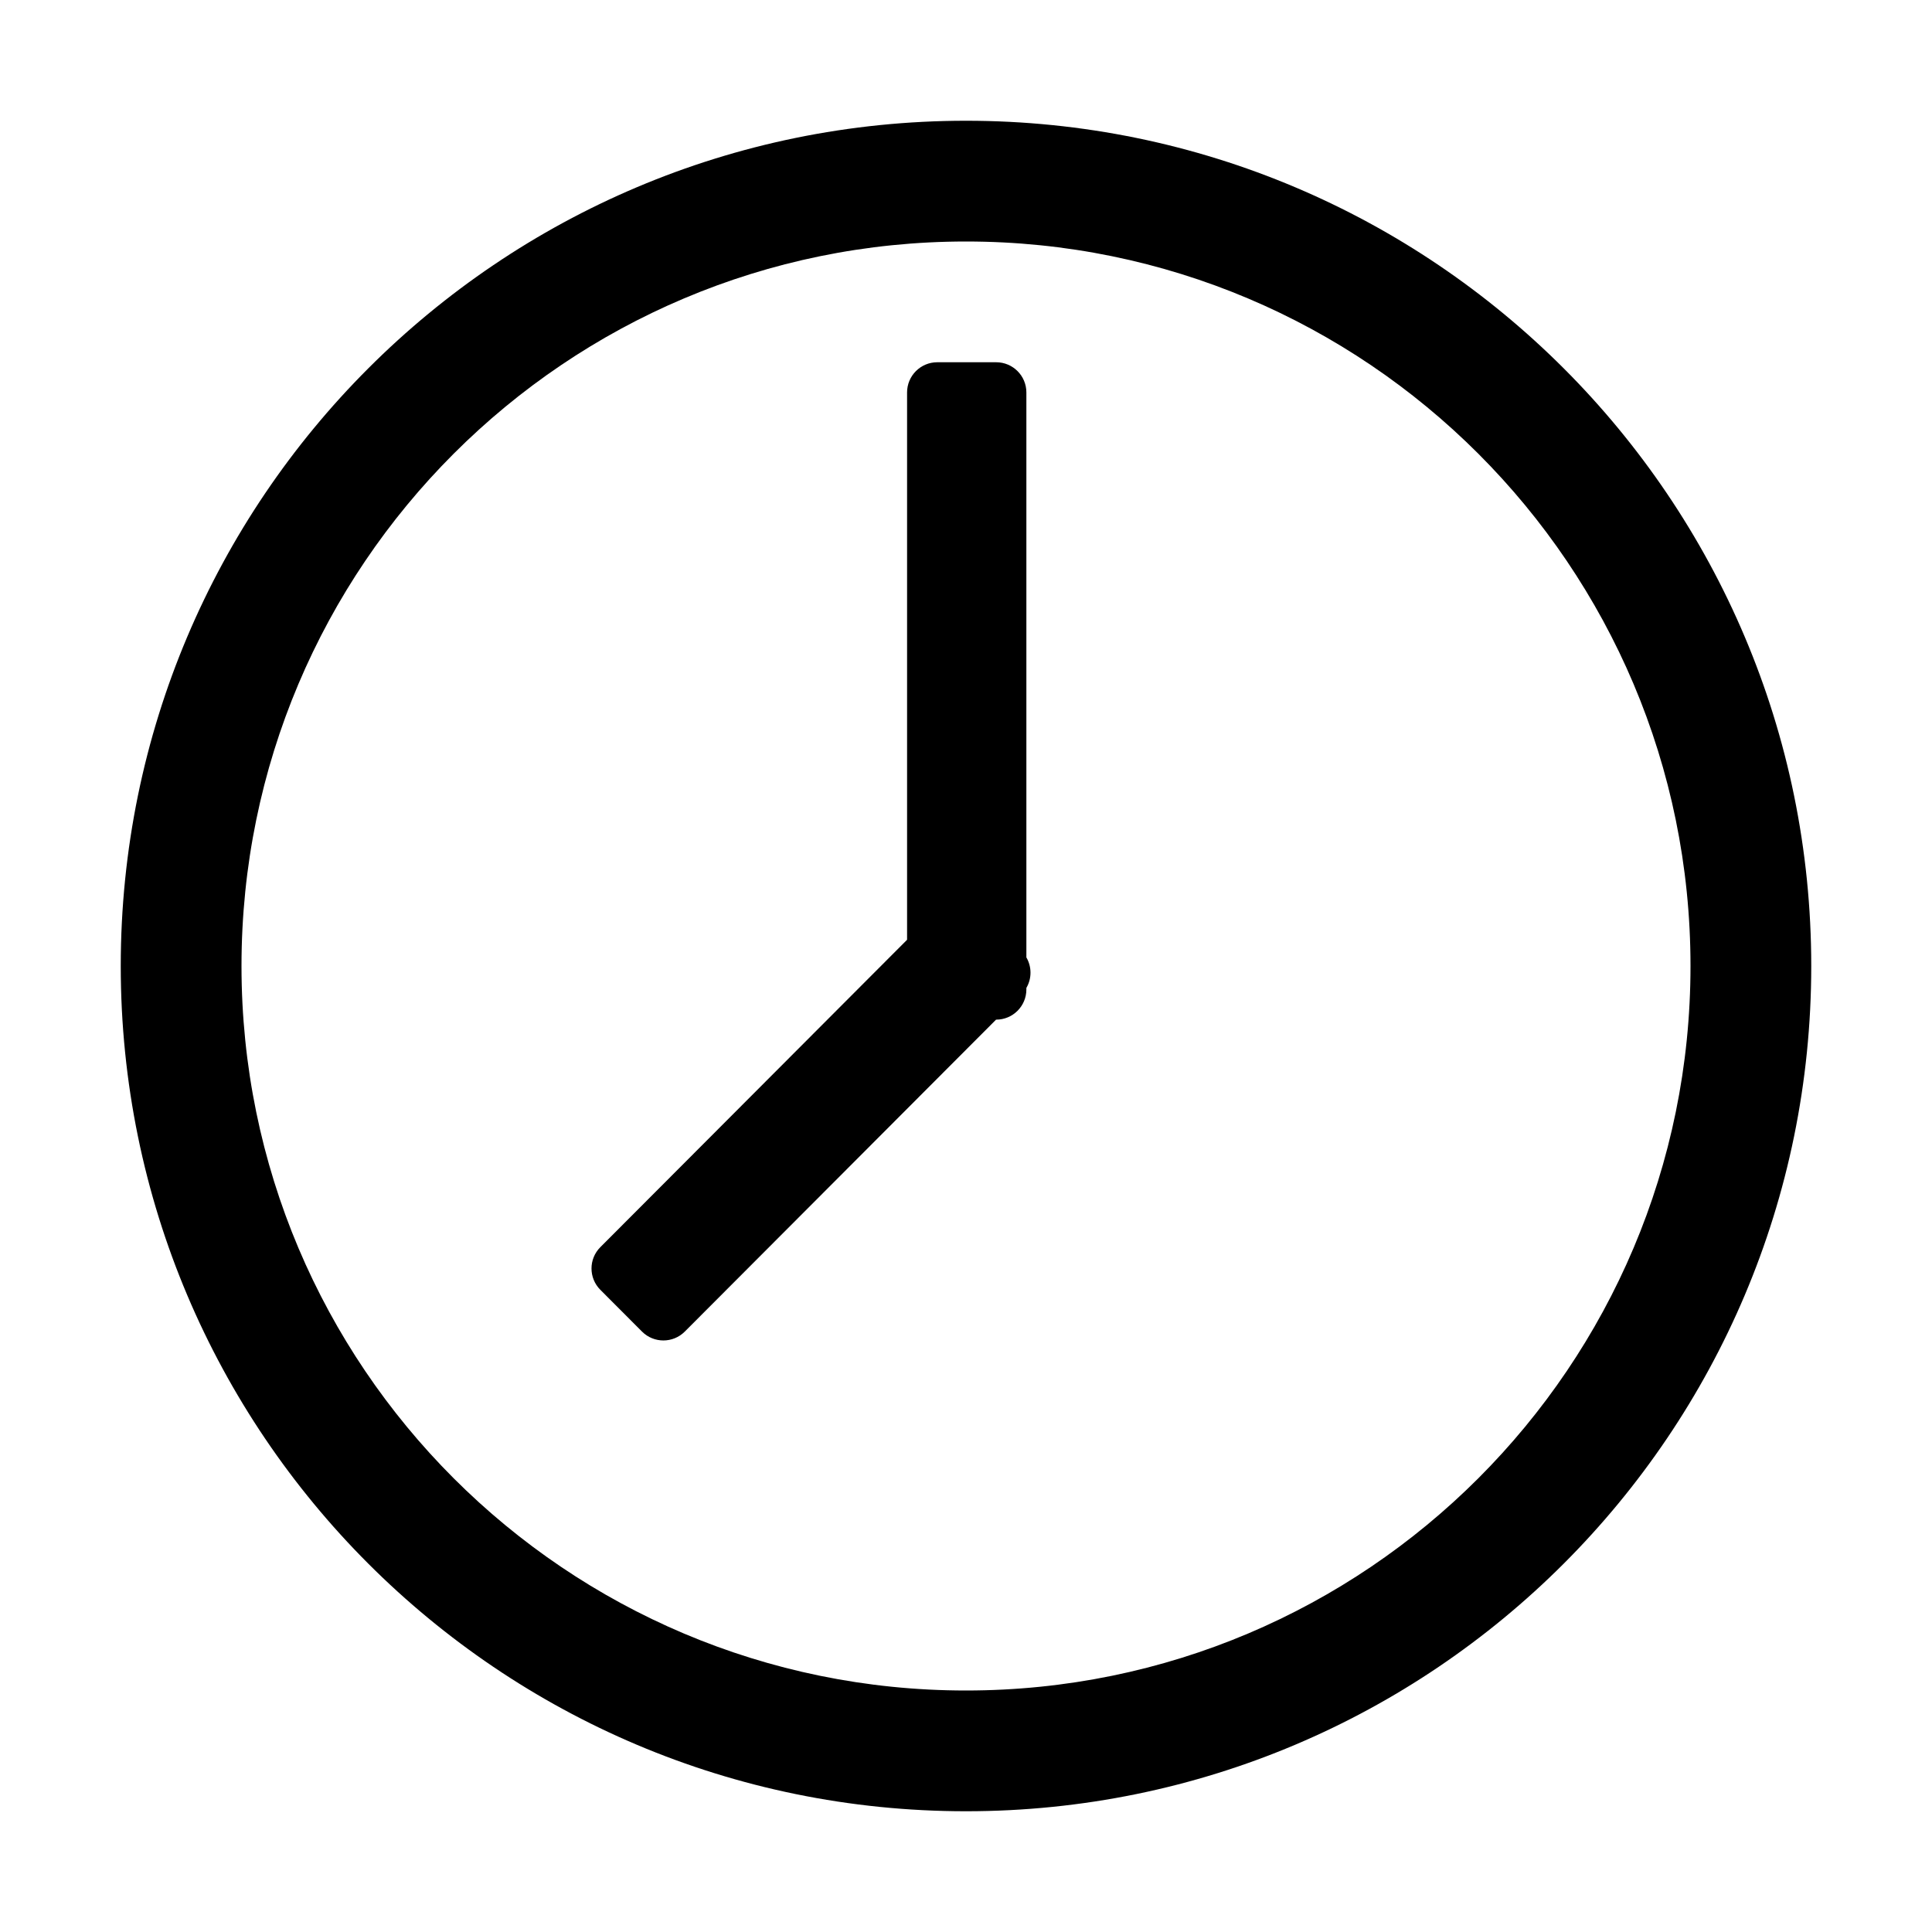
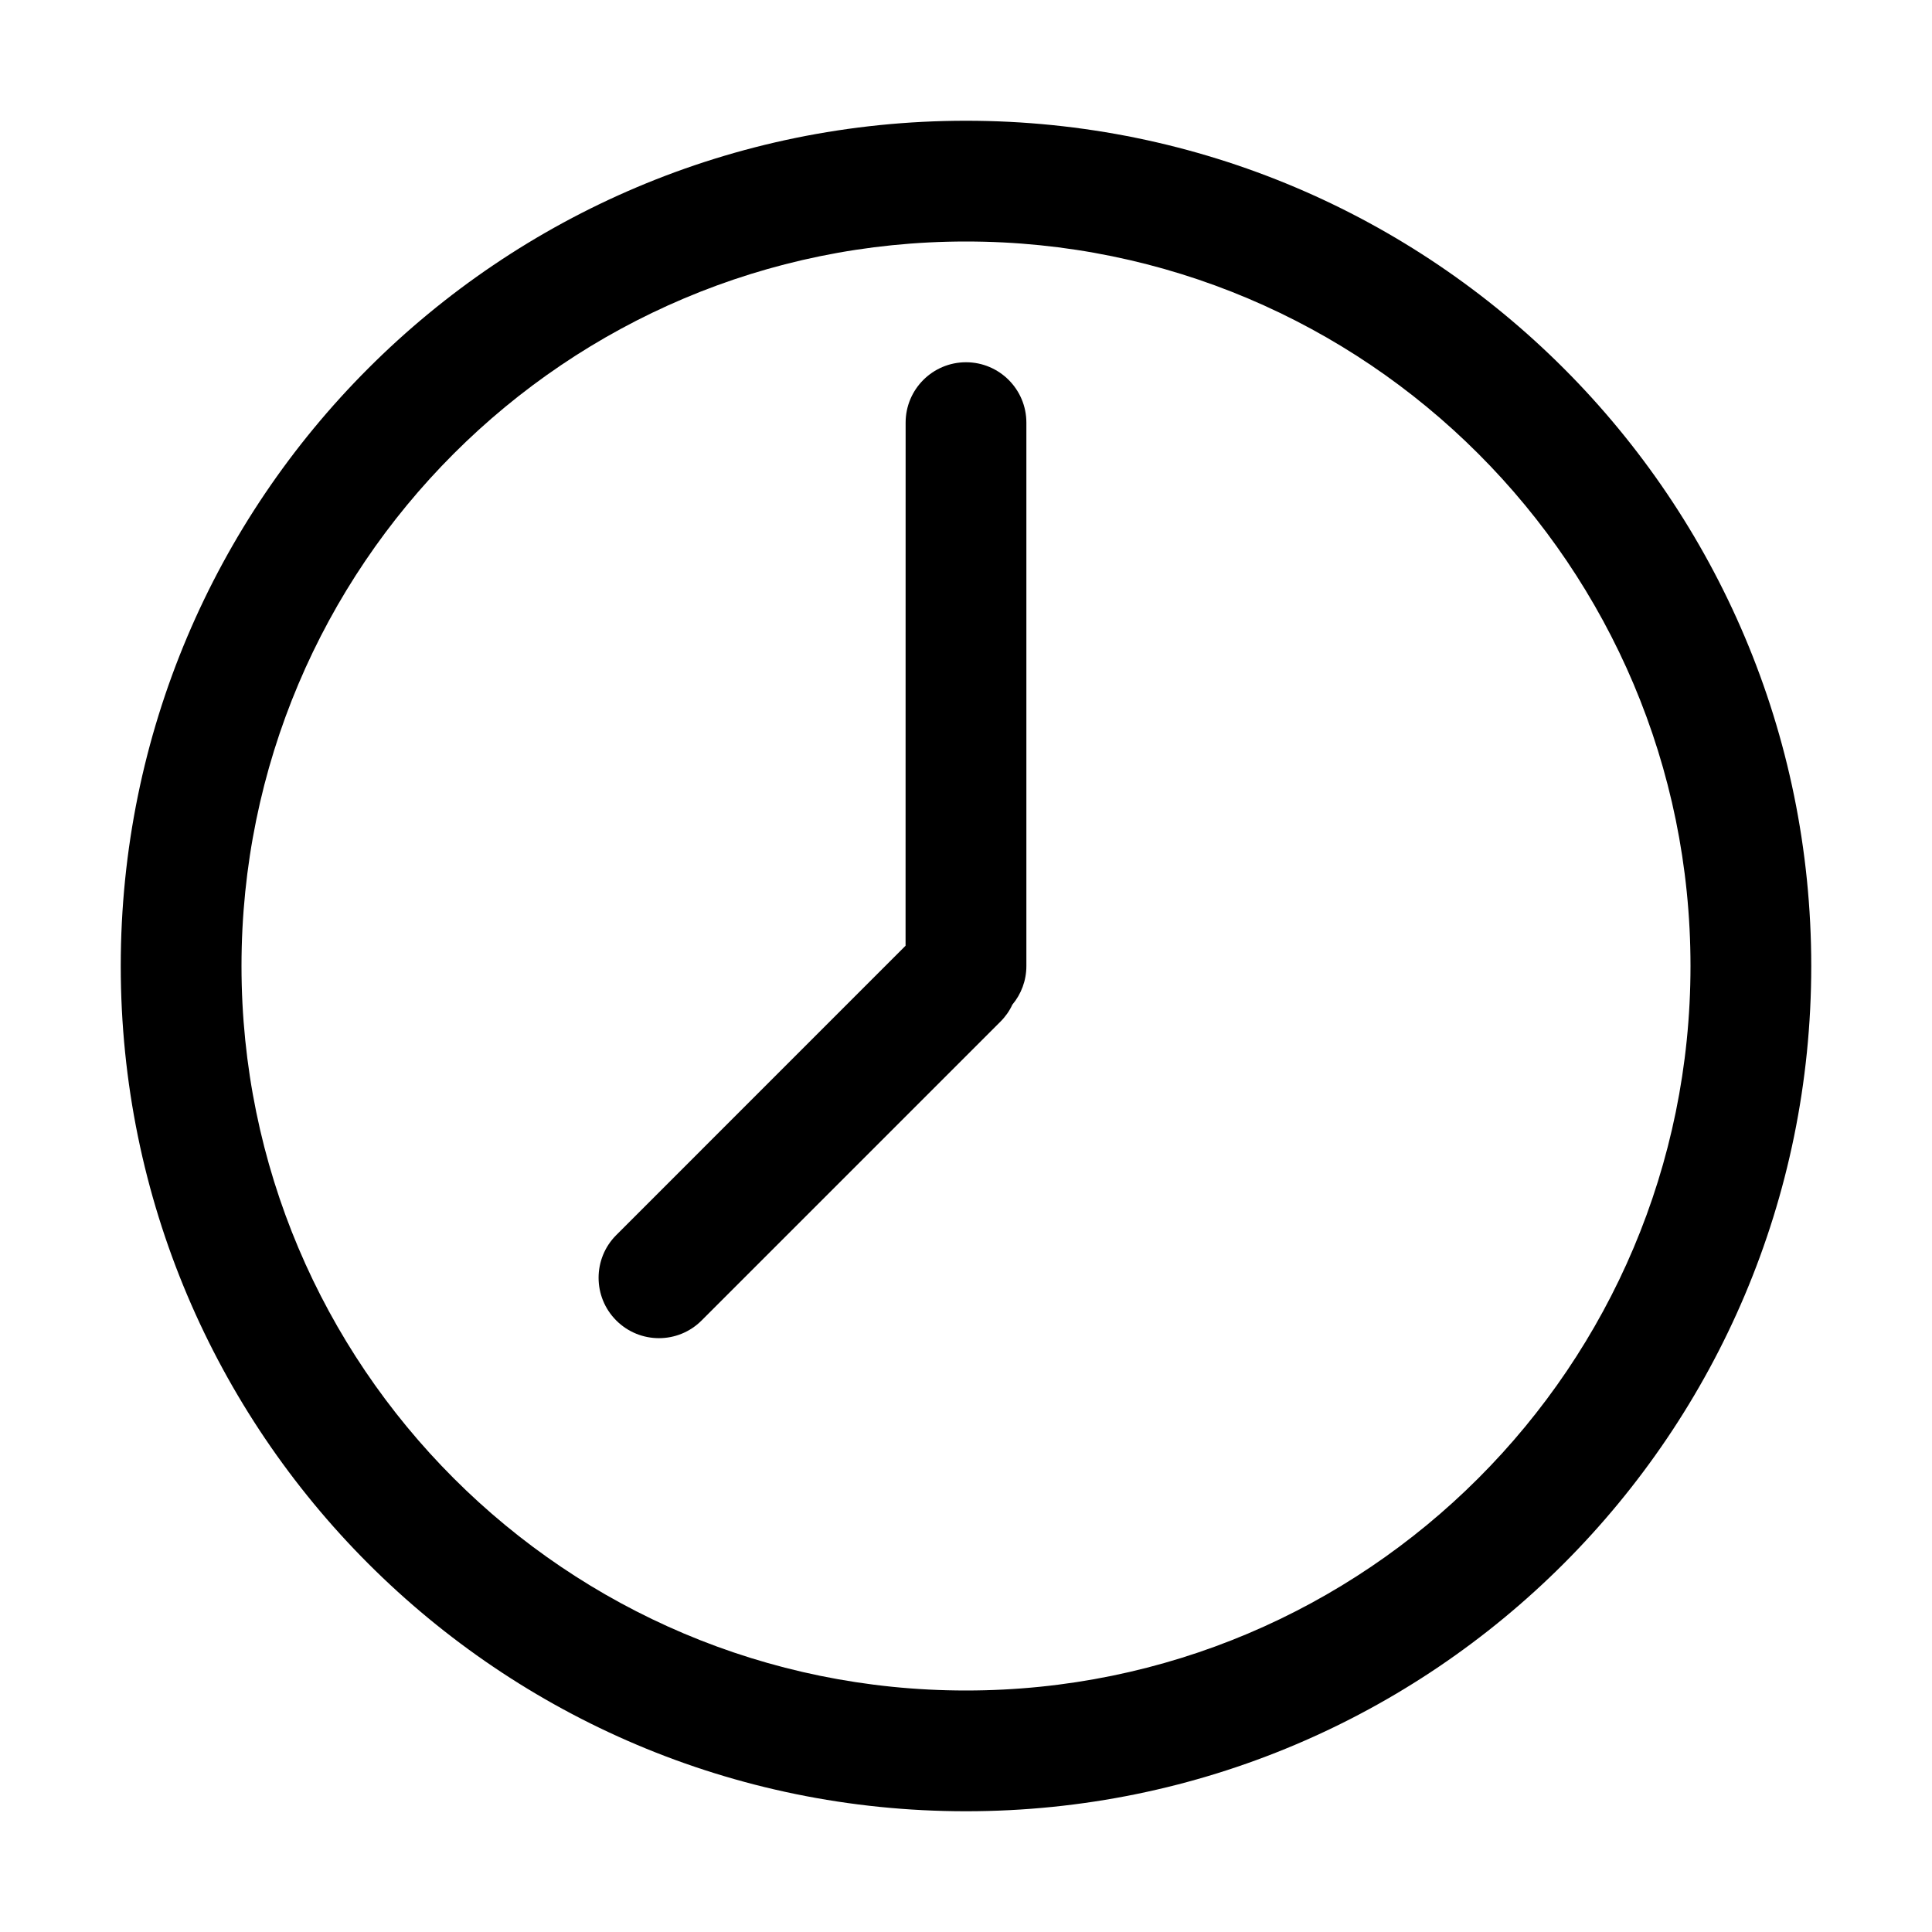
- <svg xmlns="http://www.w3.org/2000/svg" width="64px" height="64px" viewBox="0 0 64 64" version="1.1">
+ <svg xmlns="http://www.w3.org/2000/svg" width="32px" height="32px" viewBox="0 0 32 32" version="1.1">
  <g id="expiring" stroke="none" stroke-width="1" fill="none" fill-rule="evenodd">
-     <path d="M32,4 C47.464,4 60,16.536 60,32 C60,47.464 47.464,60 32,60 C16.536,60 4,47.464 4,32 C4,16.536 16.536,4 32,4 Z M32,8 C18.745,8 8,18.745 8,32 C8,45.255 18.745,56 32,56 C45.255,56 56,45.255 56,32 C56,18.745 45.255,8 32,8 Z" id="Oval" fill="#000000" fill-rule="nonzero" />
-     <path d="M33,12 C33.552,12 34,12.448 34,13 L34,31.716 C34.182,32.027 34.182,32.415 34,32.726 L34,32.777 C34,33.329 33.552,33.777 33,33.777 L32.997,33.776 L22.684,44.111 C22.293,44.502 21.66,44.502 21.269,44.112 C21.269,44.112 21.268,44.111 21.268,44.111 L19.887,42.727 C19.497,42.336 19.497,41.704 19.887,41.314 L30.048,31.131 L30.048,13 C30.048,12.448 30.496,12 31.048,12 L33,12 Z" id="Combined-Shape" fill="#000000" />
+     <path d="M16,2 C23.732,2 30,8.268 30,16 C30,23.732 23.732,30 16,30 C8.268,30 2,23.732 2,16 C2,8.268 8.268,2 16,2 Z M16,4 C9.373,4 4,9.373 4,16 C4,22.627 9.373,28 16,28 C22.627,28 28,22.627 28,16 C28,9.373 22.627,4 16,4 Z" id="Oval" fill="#000000" fill-rule="nonzero" />
+     <path d="M16,6 C16.552,6 17,6.448 17,7 L17,16 C17,16.243 16.913,16.467 16.768,16.64 C16.721,16.742 16.655,16.837 16.571,16.921 L11.621,21.871 C11.231,22.262 10.598,22.262 10.207,21.871 C9.817,21.481 9.817,20.847 10.207,20.457 L14.999,15.664 L15,7 C15,6.448 15.448,6 16,6 Z" id="Combined-Shape" fill="#000000" />
  </g>
</svg>
